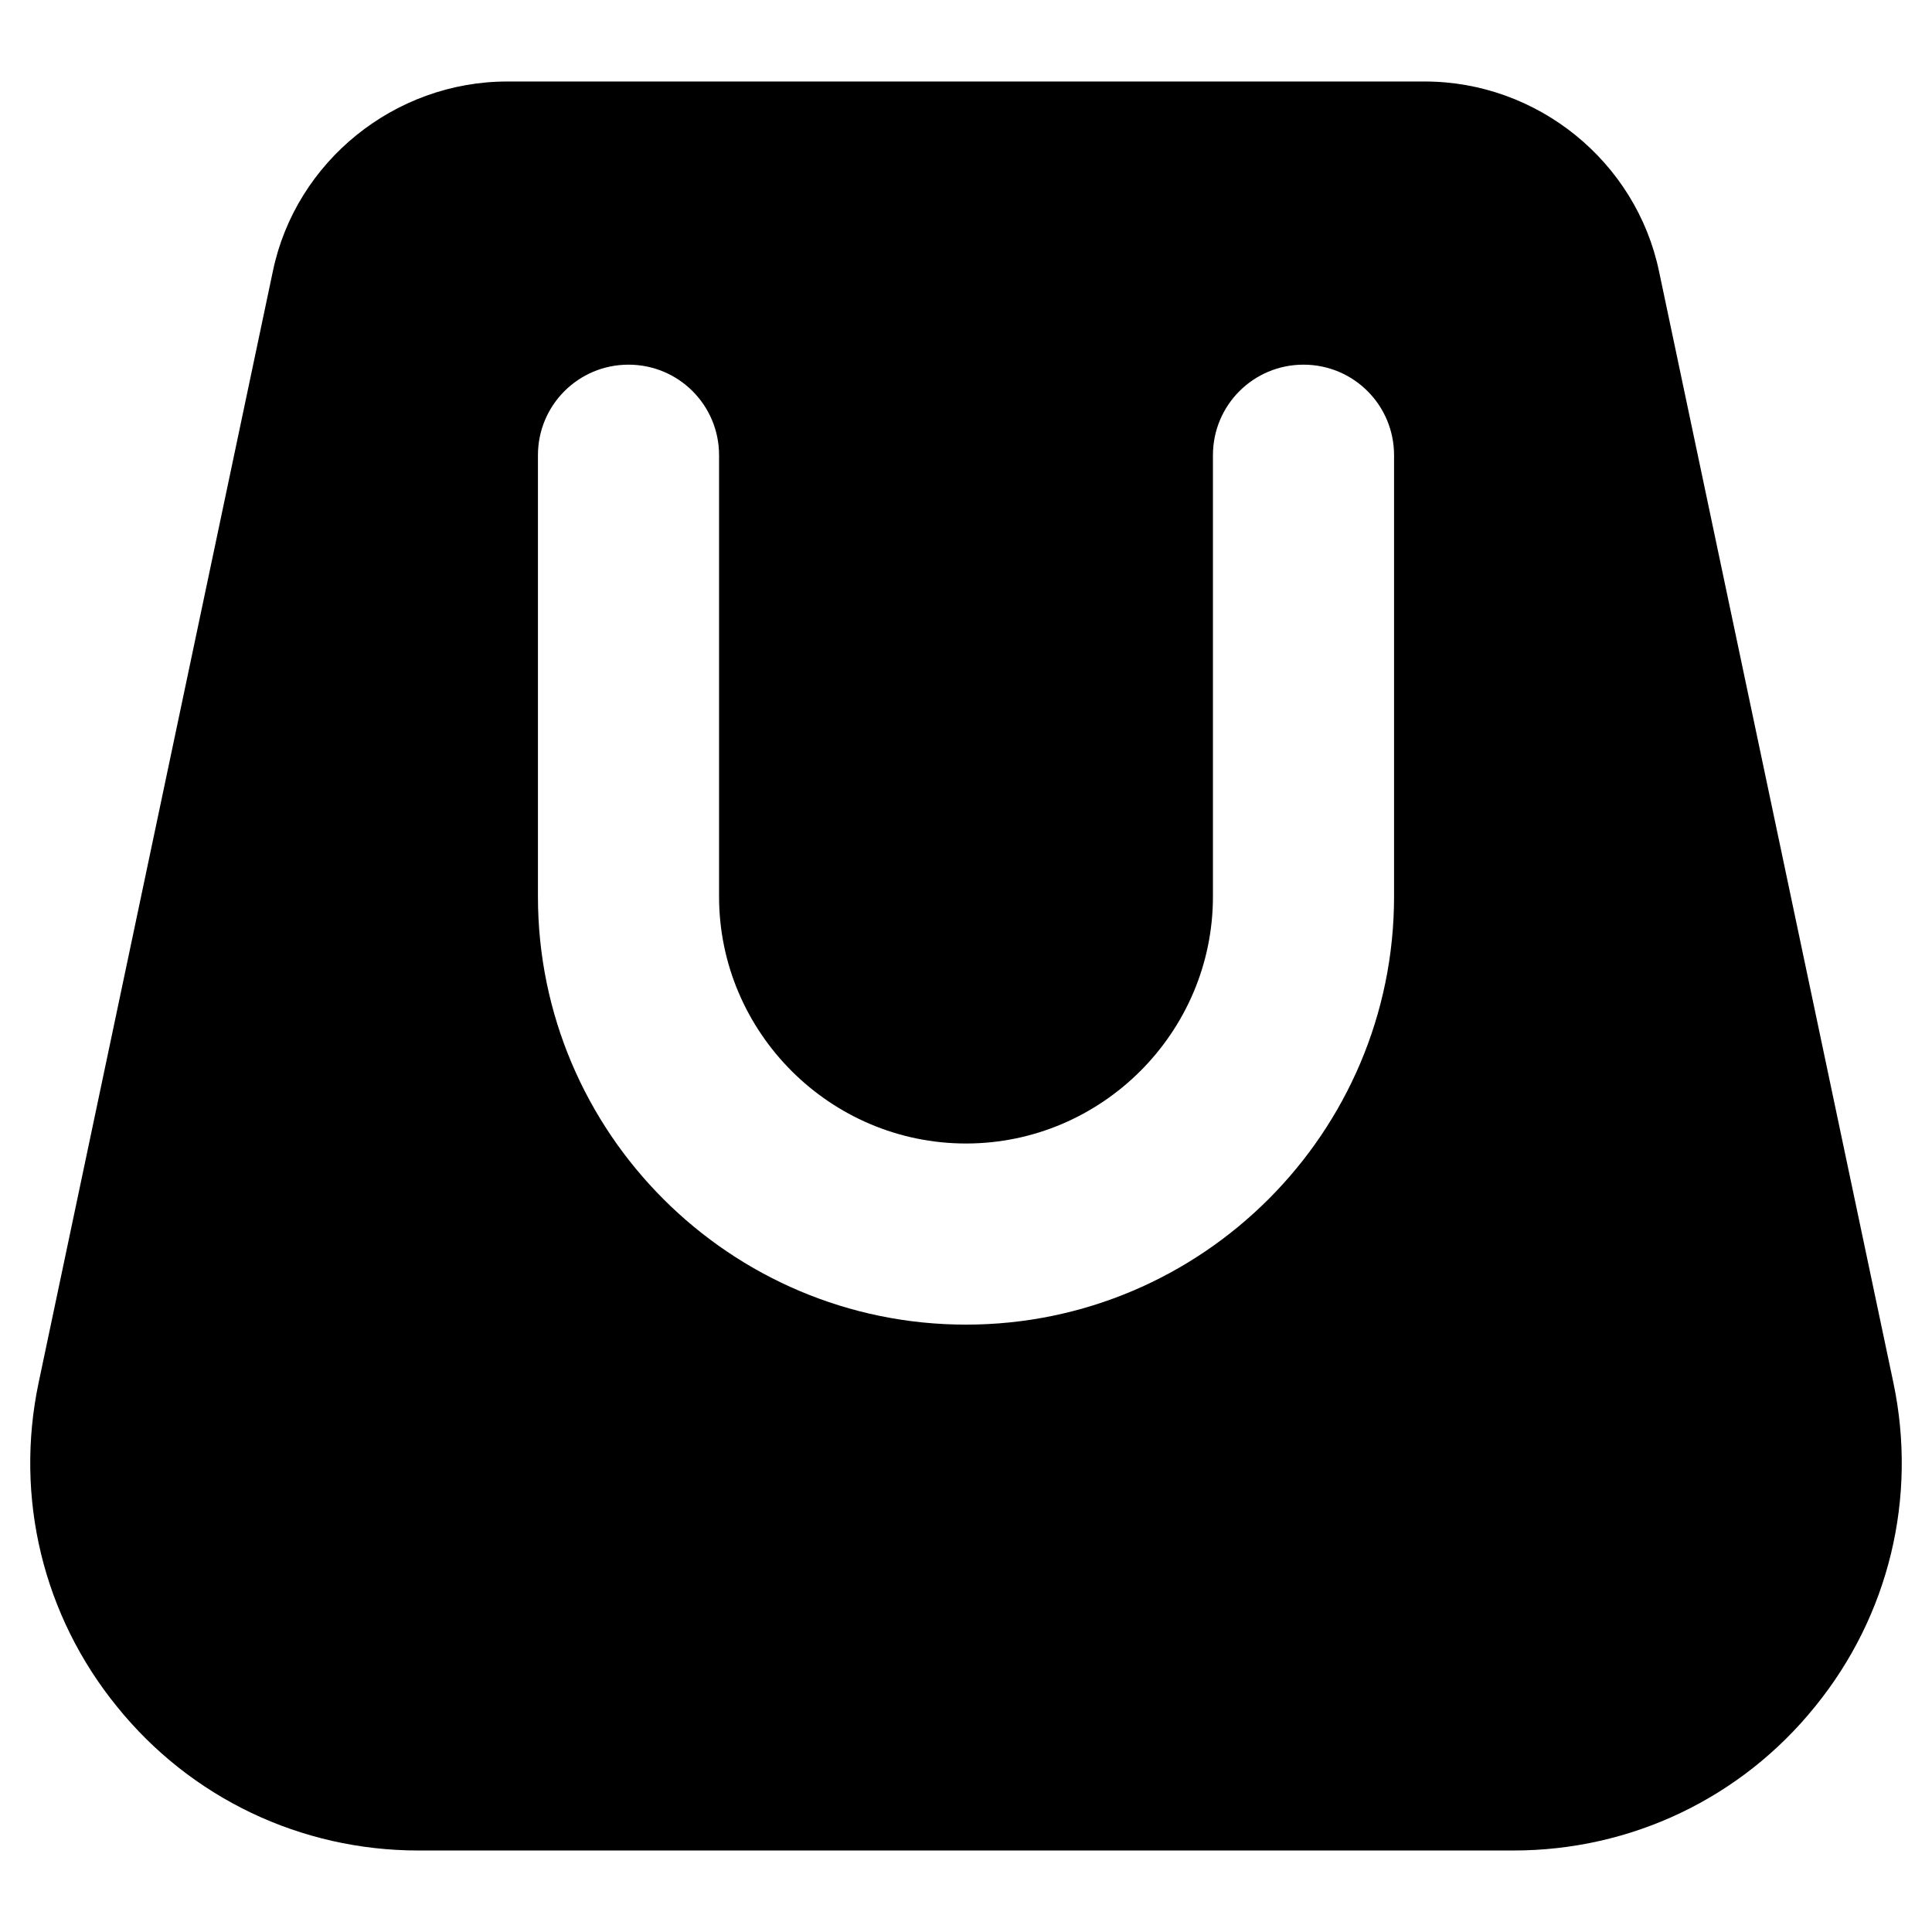
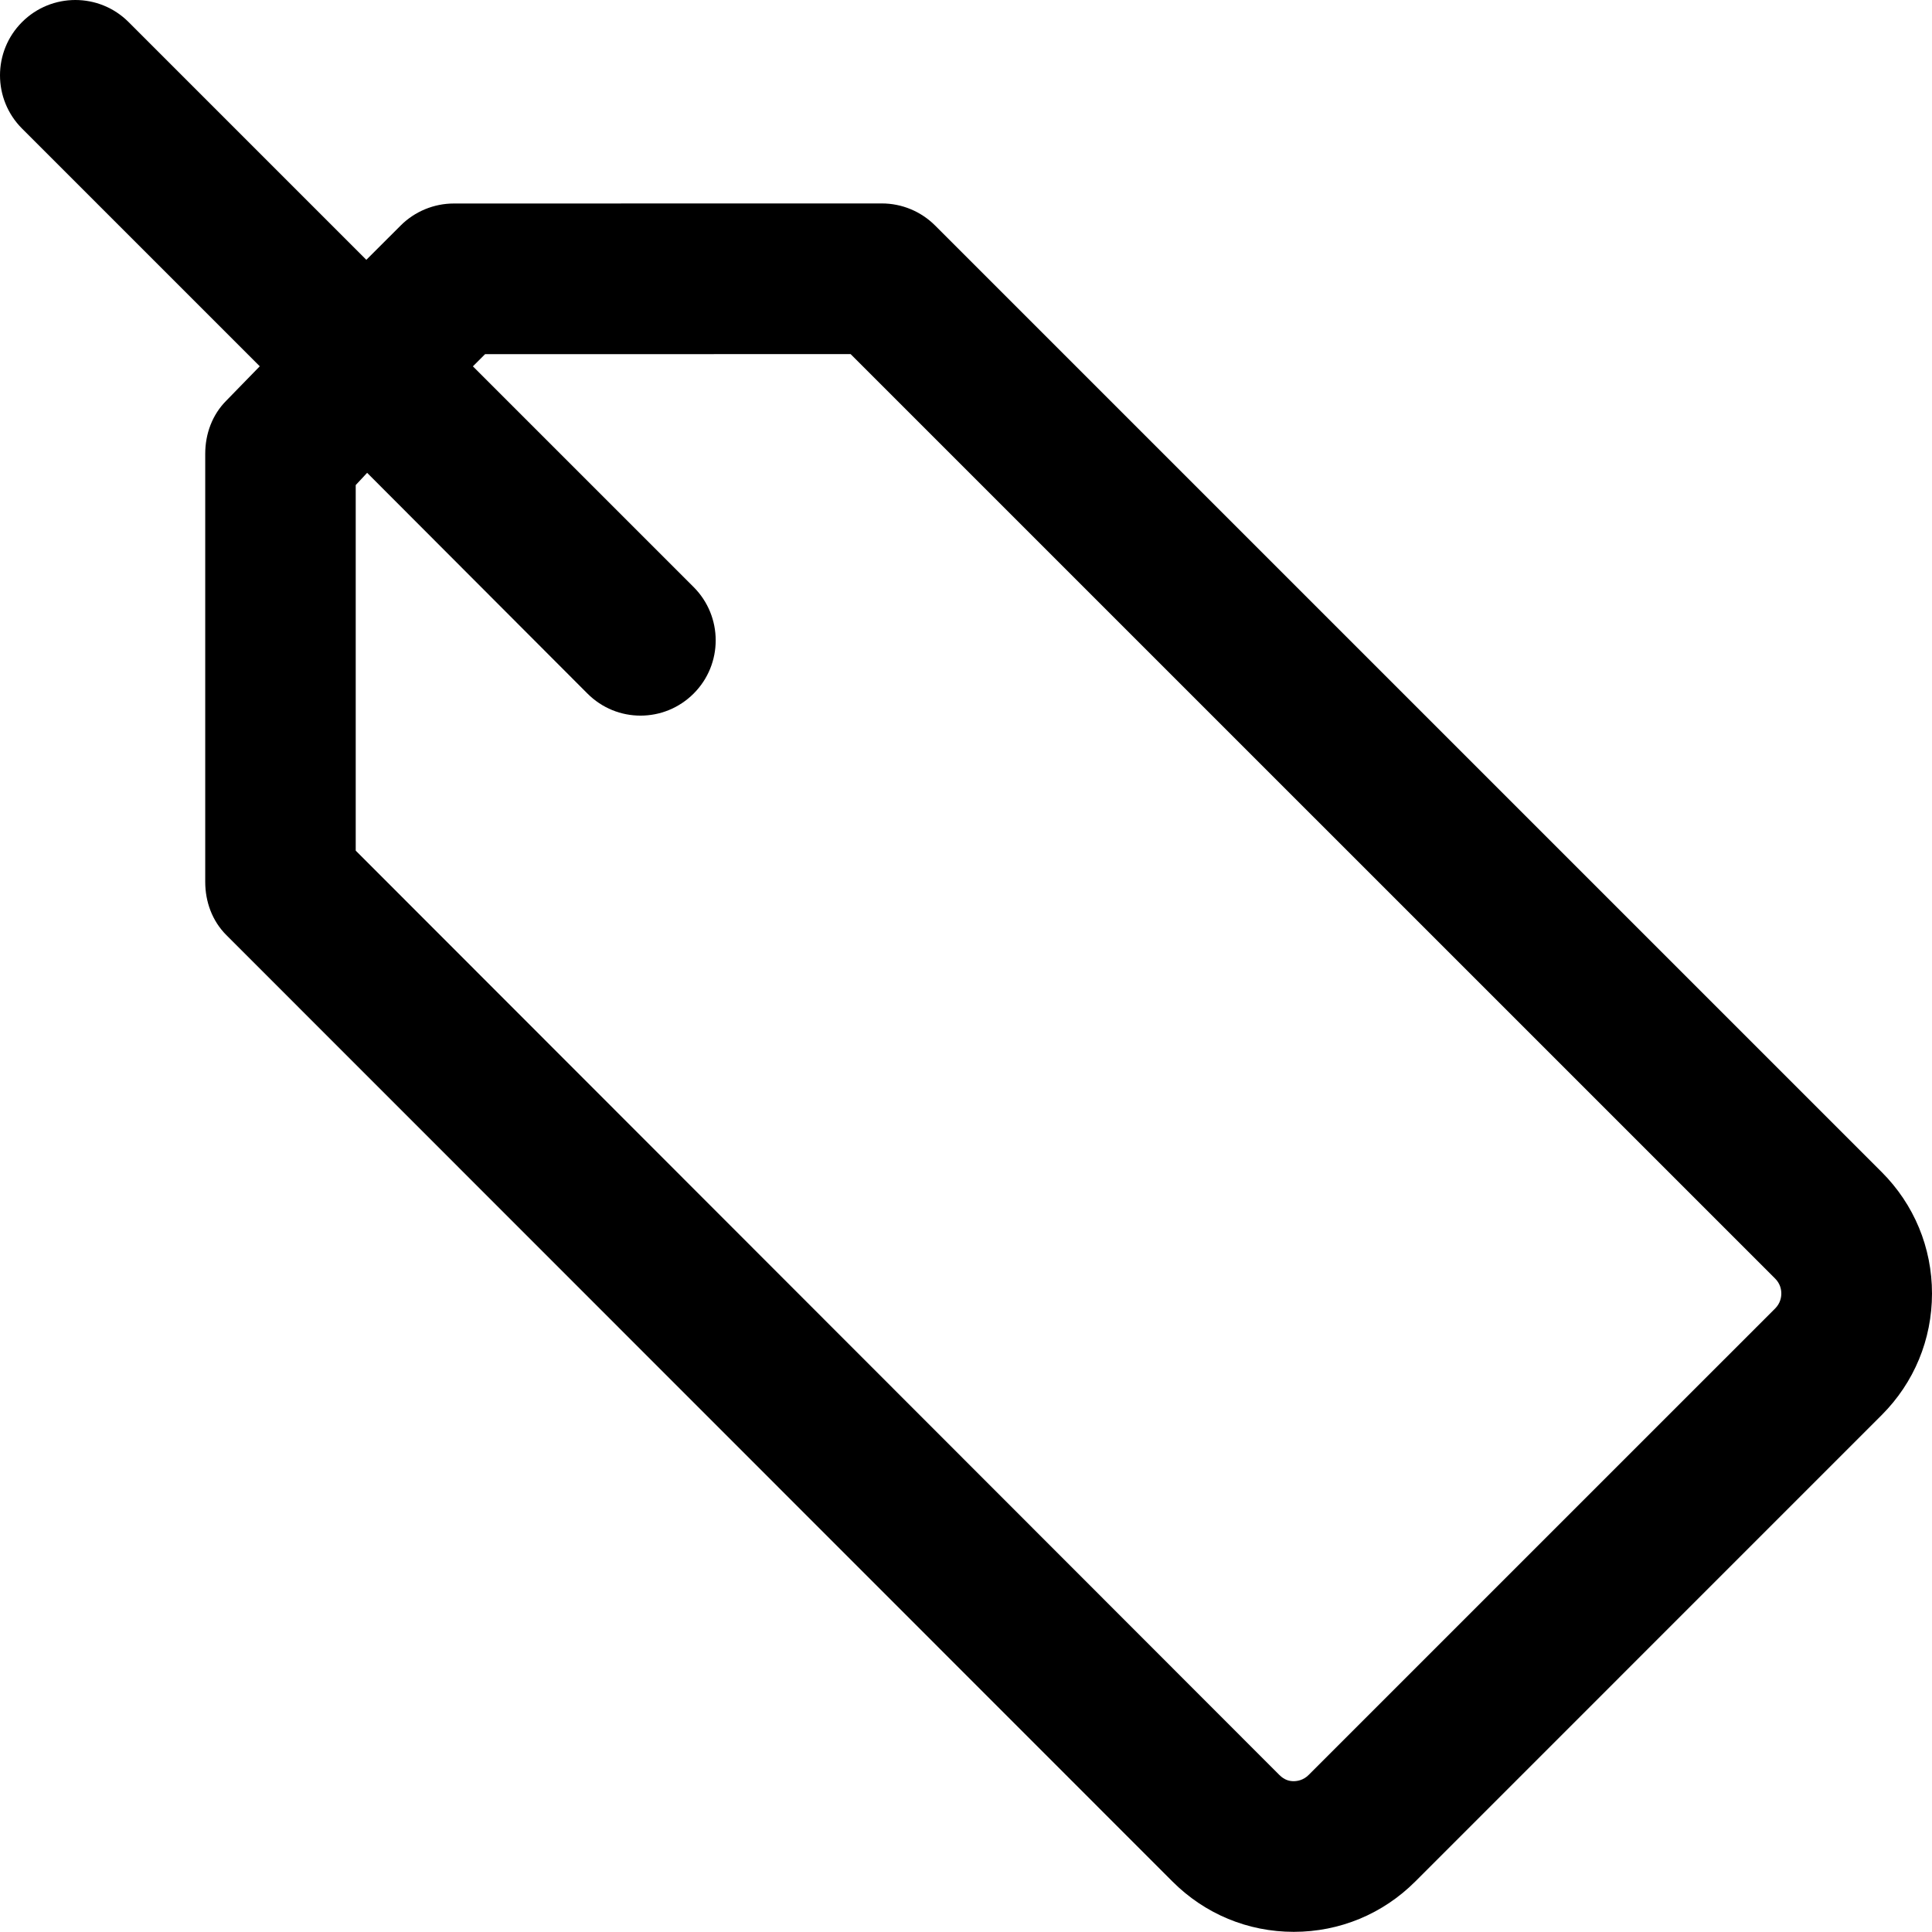
- <svg xmlns="http://www.w3.org/2000/svg" id="Layer_2" style="enable-background:new 0 0 32 32;" version="1.1" viewBox="0 0 32 32" xml:space="preserve">
-   <g>
-     <path d="M4.52,4.49l-3.88,18.41c-0.4,1.9,0.07,3.86,1.3,5.37   c1.22,1.51,3.04,2.38,4.99,2.38h18.14c1.95,0,3.77-0.87,4.99-2.38   c1.23-1.51,1.7-3.47,1.3-5.37L27.48,4.5c-0.38-1.83-2.02-3.15-3.88-3.15H8.4   C6.54,1.35,4.9,2.67,4.52,4.49z M8.91,7.54c0-0.83,0.67-1.5,1.5-1.5c0.83,0,1.5,0.67,1.5,1.5   v7.31c0,2.25,1.84,4.09,4.09,4.09s4.09-1.84,4.09-4.09v-7.31c0-0.83,0.67-1.5,1.5-1.5   c0.83,0,1.5,0.67,1.5,1.5v7.31c0,3.91-3.18,7.09-7.09,7.09s-7.09-3.18-7.09-7.09V7.54z" />
+ <svg xmlns="http://www.w3.org/2000/svg" height="1694.411px" style="enable-background:new 0 0 1694.551 1694.411;" version="1.1" viewBox="0 0 1694.551 1694.411" width="1694.551px" xml:space="preserve">
+   <g id="tag">
+     <path d="M1650.385,1027.969L820.159,197.785c-12.391-12.392-29.199-19.354-46.73-19.35l-375.338,0.058   c-17.511,0.003-34.303,6.956-46.688,19.331l-30.086,30.058L112.787,19.352c-25.803-25.802-67.633-25.802-93.435,0   c-25.803,25.803-25.803,67.636,0,93.438l208.483,208.487l-29.267,30.051C186.161,363.723,180,380.537,180,398.068v375.393   c0,17.524,6.154,34.332,18.55,46.724l829.835,830.101c28.465,28.458,66.119,44.126,106.4,44.126   c40.27,0,78.03-15.662,106.523-44.129l409.115-409.136c28.453-28.461,44.109-66.306,44.125-106.564   C1694.564,1094.288,1678.855,1056.42,1650.385,1027.969z M1556.934,1147.709l-409.141,409.109   c-4.51,4.507-9.672,5.452-13.207,5.452c-3.529,0-7.949-0.945-12.439-5.434L312,746.091V425.454l10.013-10.736L515.25,608.32   c12.898,12.901,29.623,19.353,46.535,19.353c16.904,0,33.725-6.452,46.623-19.353c25.802-25.799,25.754-67.635-0.048-93.438   L414.777,321.318l10.687-10.688l320.62-0.049l810.886,810.848c4.479,4.475,5.417,9.598,5.415,13.107   C1562.381,1138.06,1561.436,1143.209,1556.934,1147.709z" />
  </g>
+   <g id="Layer_1" />
</svg>
